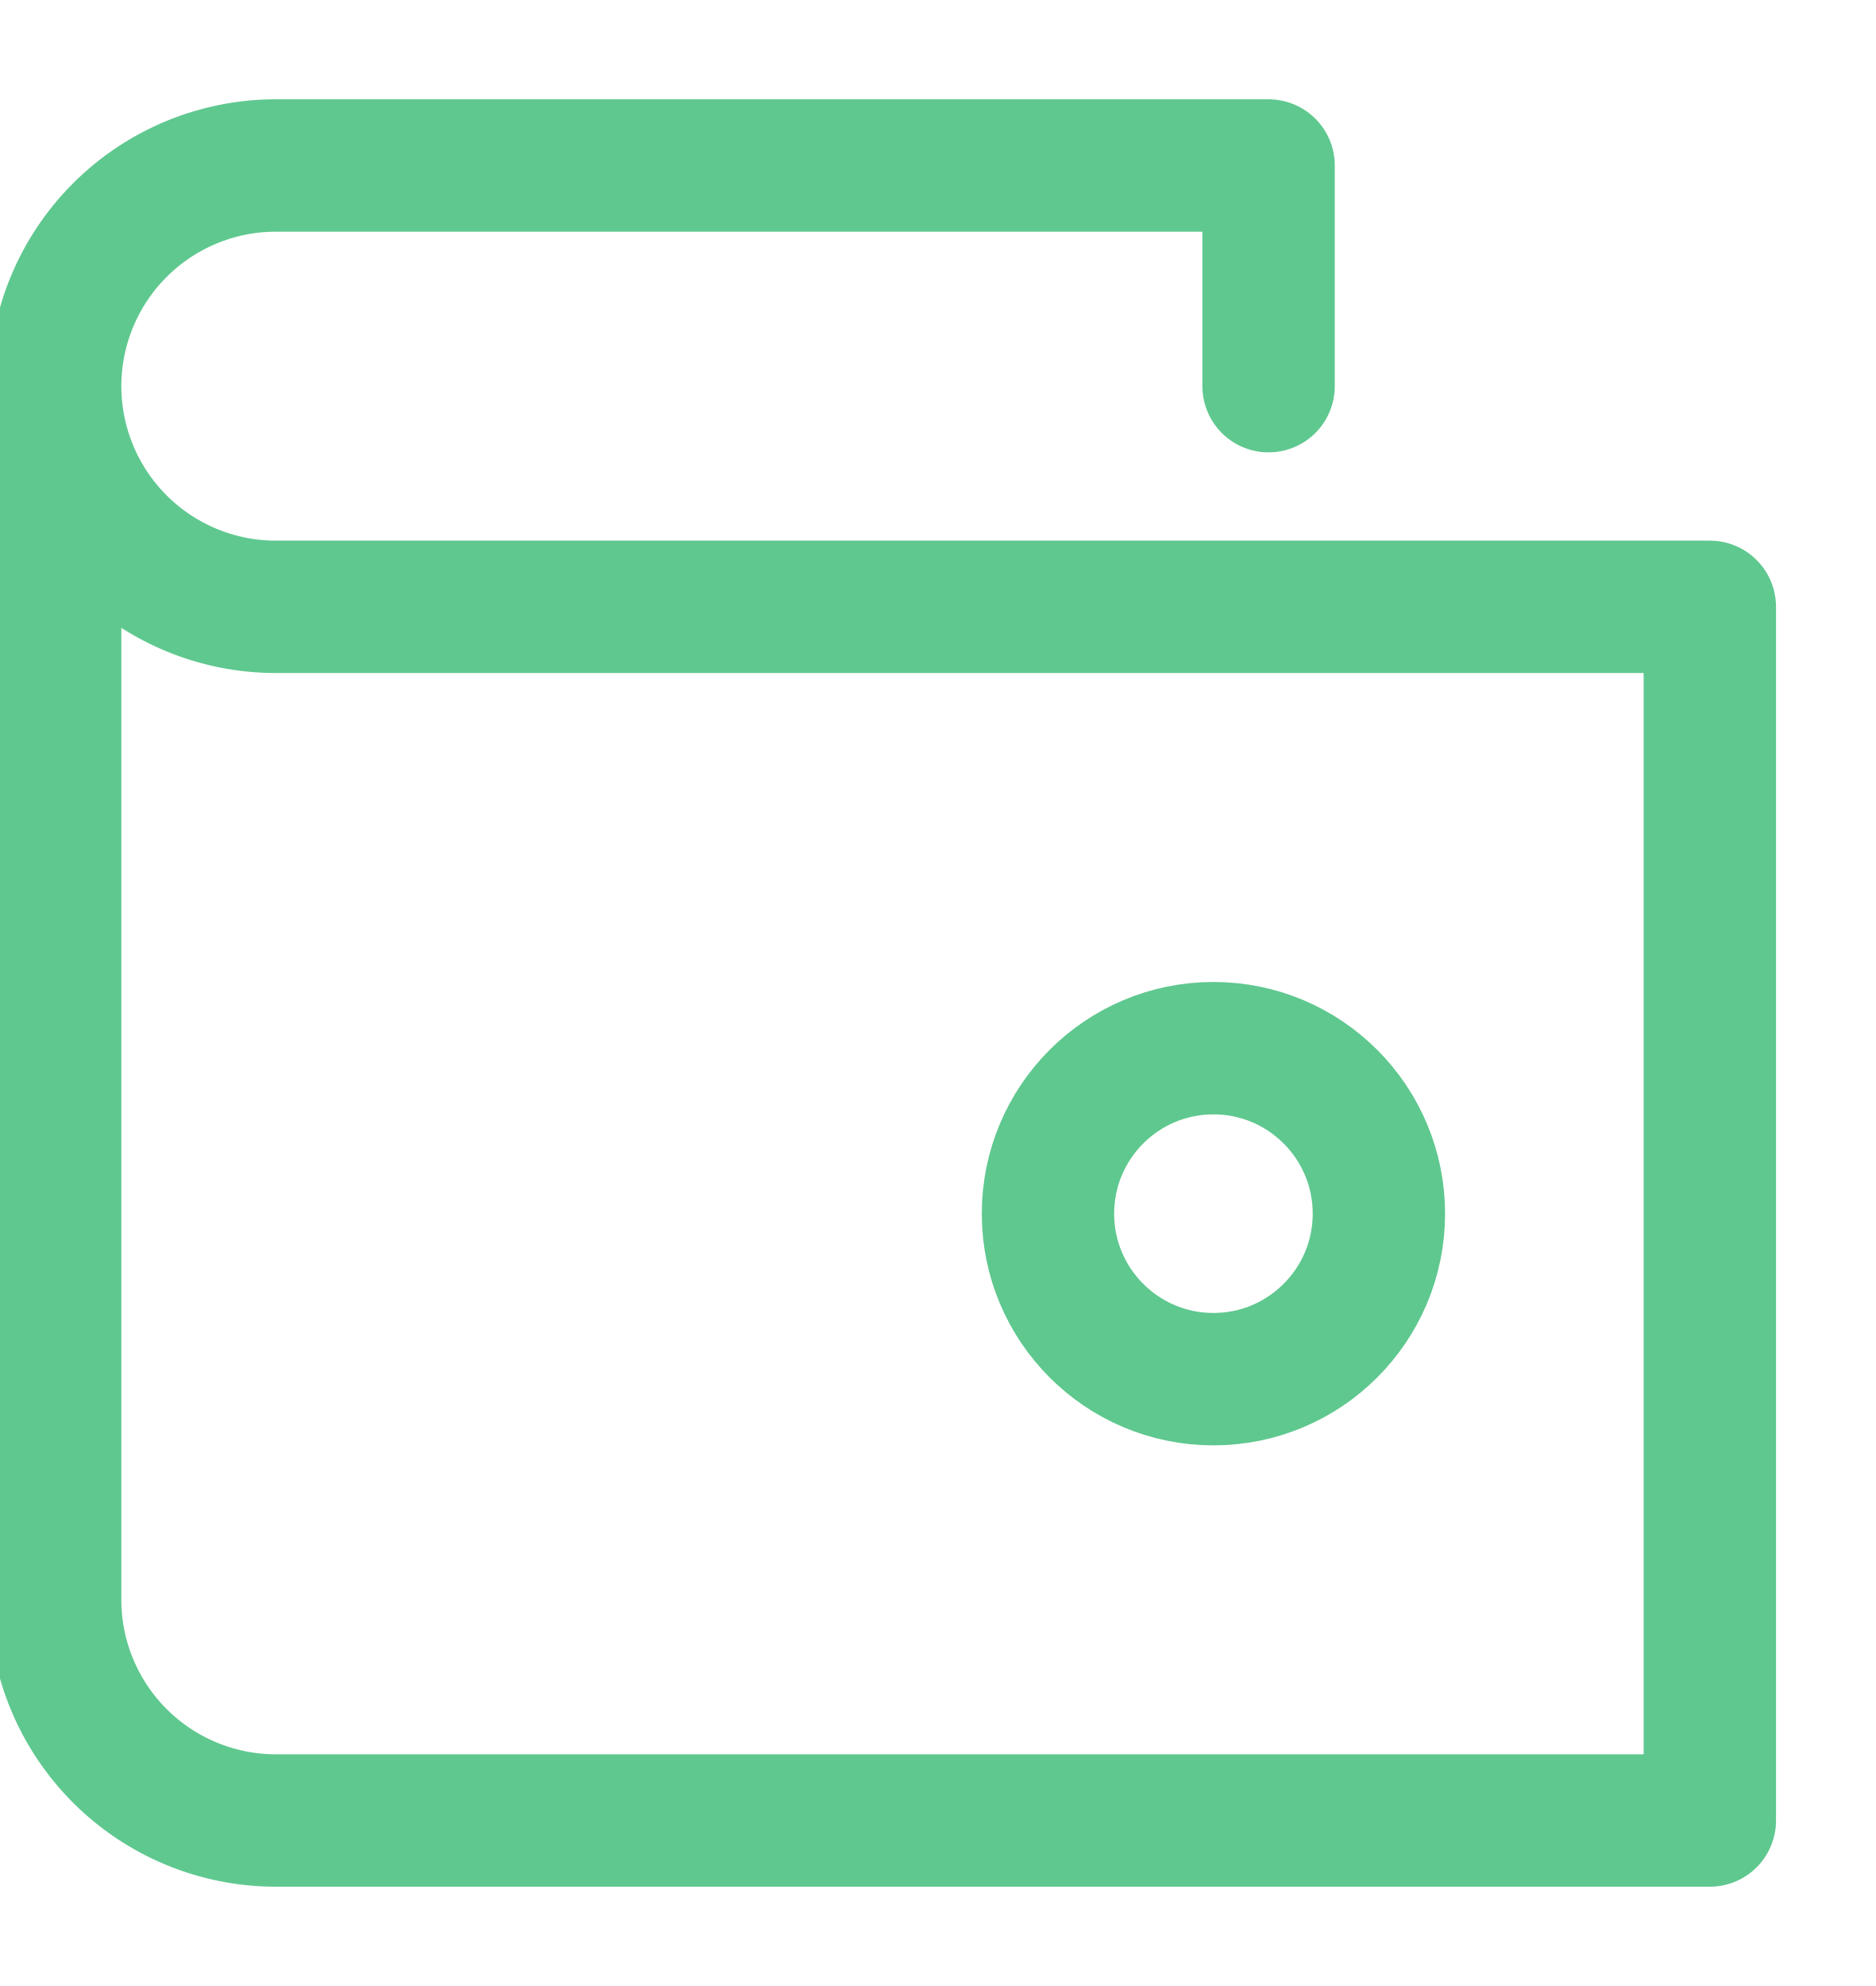
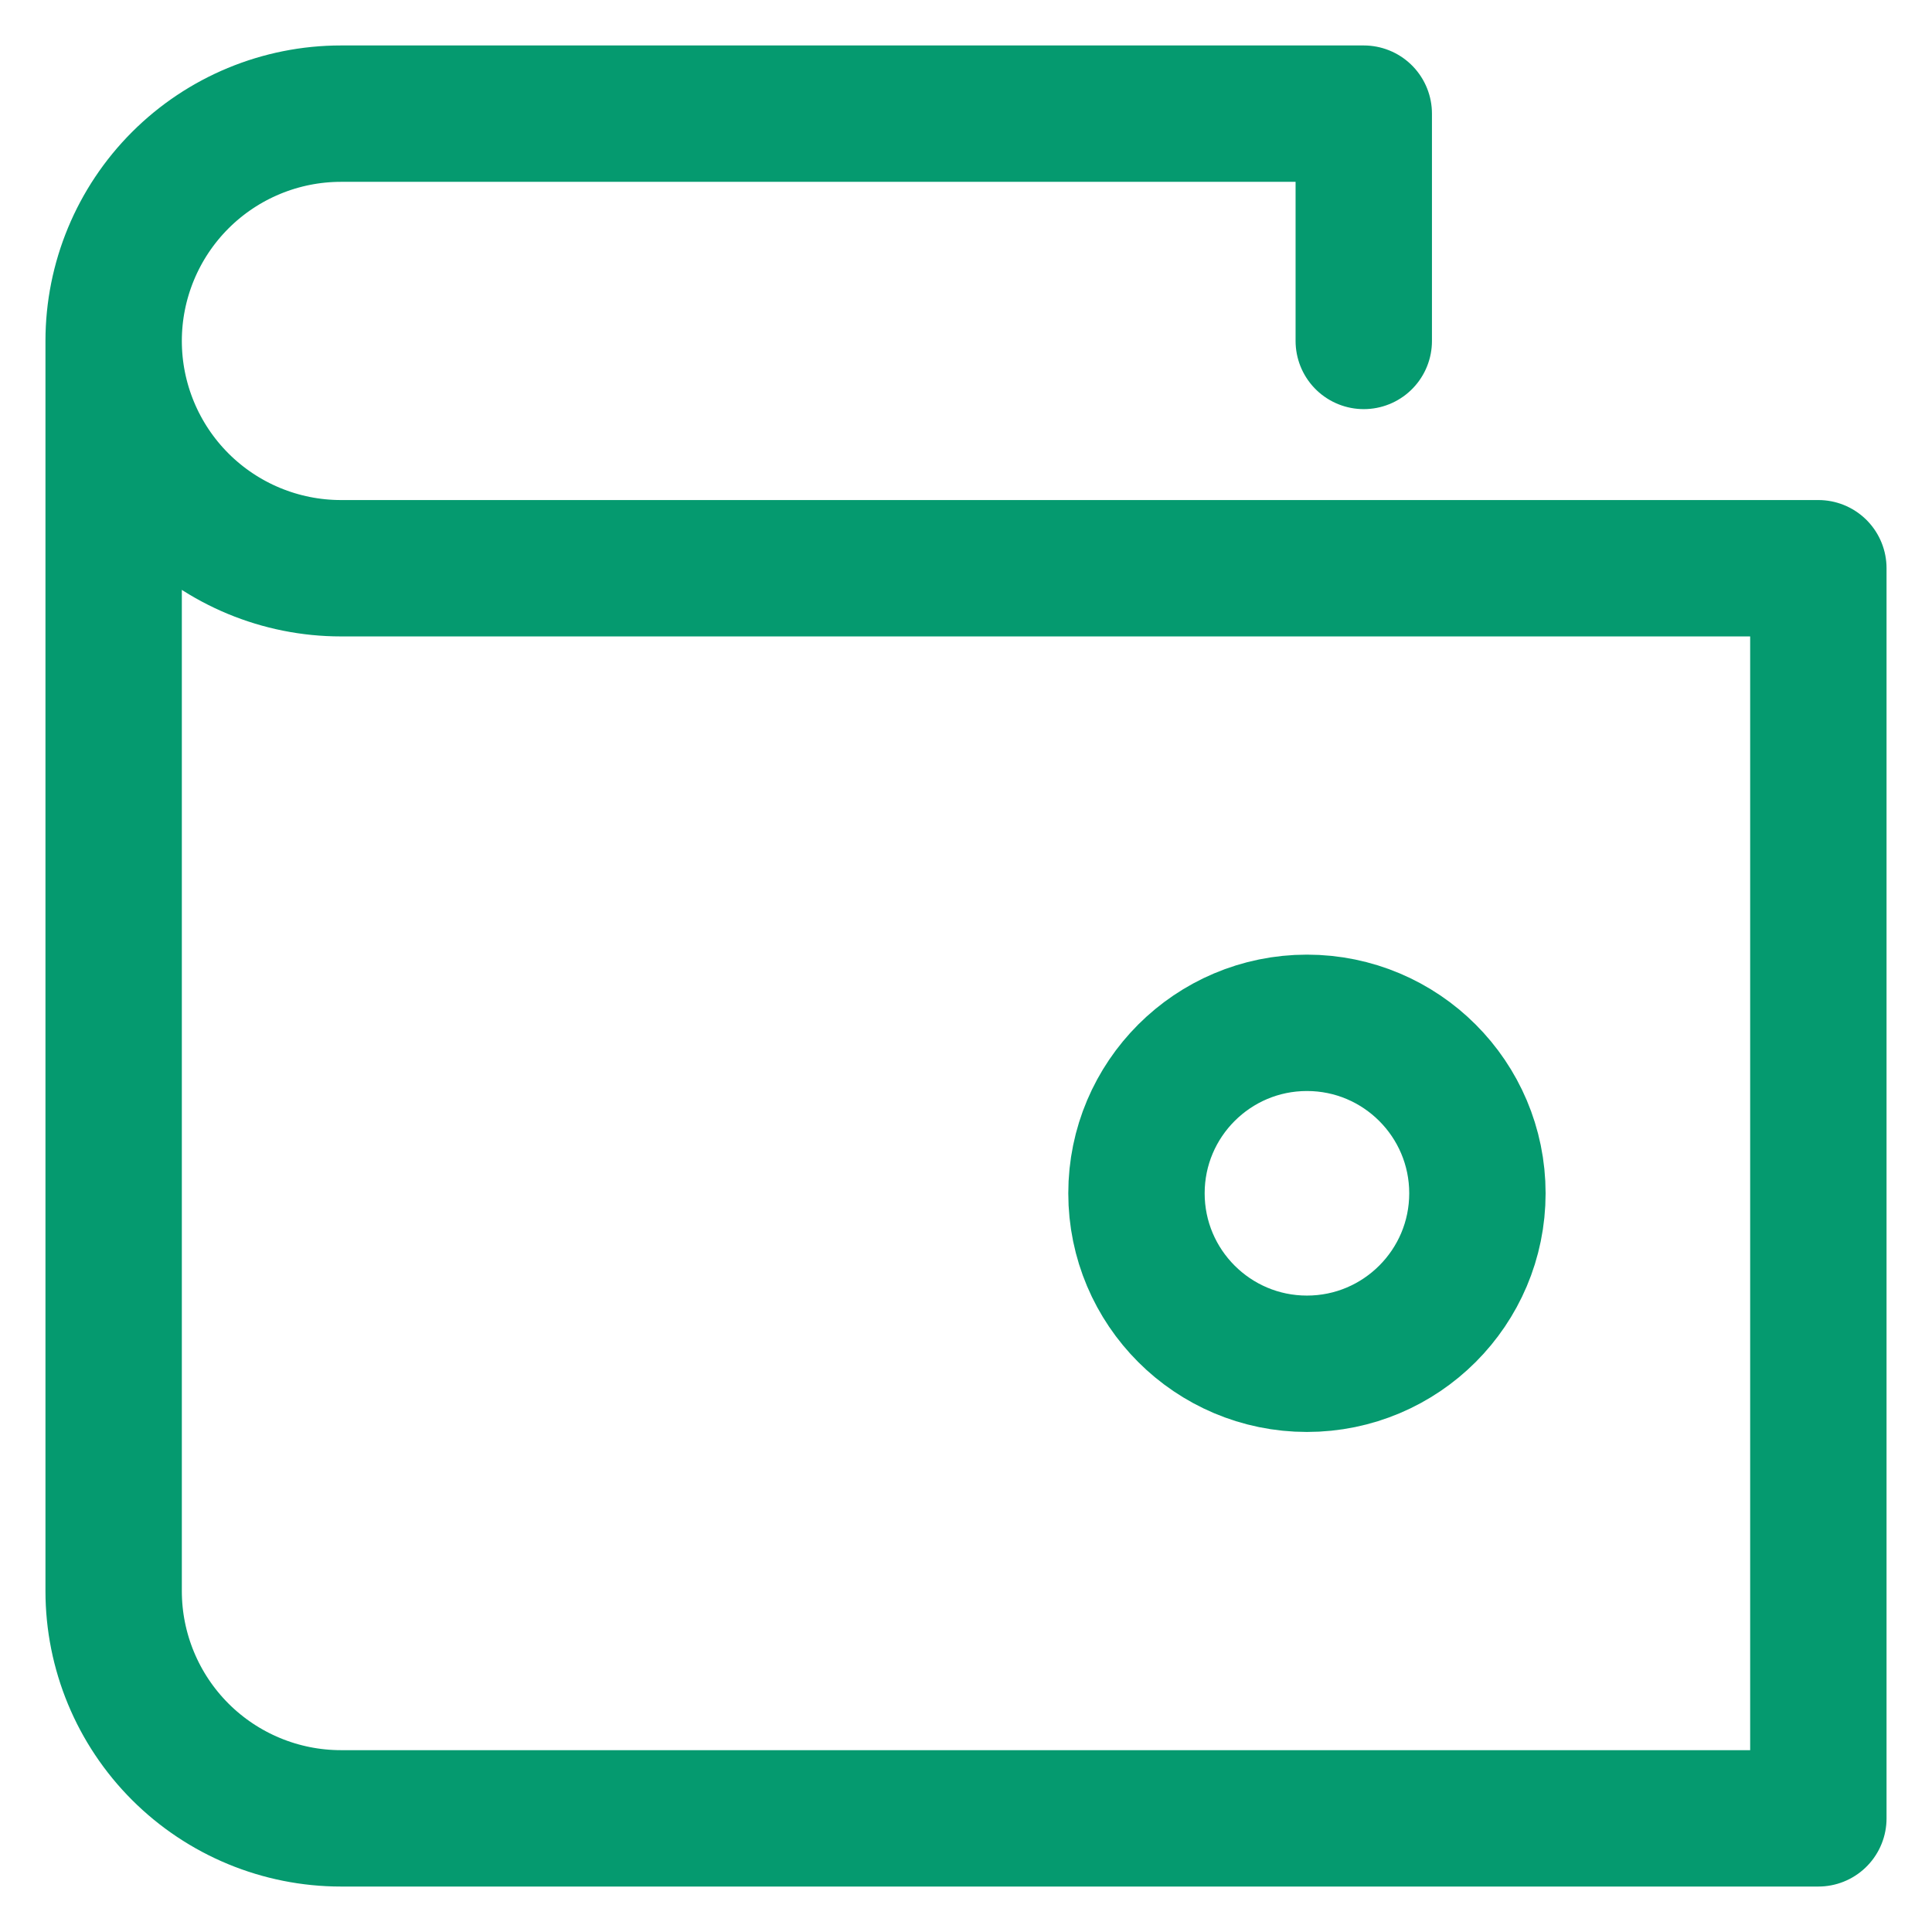
- <svg xmlns="http://www.w3.org/2000/svg" width="17" height="18" viewBox="0 0 17 18" fill="none">
-   <path d="M11 12.5C11.828 12.5 12.5 11.828 12.5 11C12.5 10.172 11.828 9.5 11 9.5C10.172 9.5 9.5 10.172 9.5 11C9.5 11.828 10.172 12.5 11 12.5Z" stroke="#5FC88F" stroke-width="1.2" stroke-linecap="round" stroke-linejoin="round" />
-   <path d="M0.5 3.5V14.5C0.5 15.03 0.711 15.539 1.086 15.914C1.461 16.289 1.97 16.5 2.5 16.5H15.5V5.5H2.5C1.97 5.5 1.461 5.289 1.086 4.914C0.711 4.539 0.5 4.03 0.5 3.5ZM0.5 3.5C0.5 2.97 0.711 2.461 1.086 2.086C1.461 1.711 1.97 1.5 2.5 1.5H11.5V3.5" stroke="#5FC88F" stroke-width="1.2" stroke-linecap="round" stroke-linejoin="round" />
+ <svg xmlns="http://www.w3.org/2000/svg" width="17" height="17" viewBox="0 0 17 17" fill="none">
+   <path d="M11.5 12C12.328 12 13 11.328 13 10.5C13 9.672 12.328 9 11.5 9C10.672 9 10 9.672 10 10.5C10 11.328 10.672 12 11.5 12Z" stroke="#059A6F" stroke-width="1.2" stroke-linecap="round" stroke-linejoin="round" />
+   <path d="M1 3V14C1 14.53 1.211 15.039 1.586 15.414C1.961 15.789 2.47 16 3 16H16V5H3C2.47 5 1.961 4.789 1.586 4.414C1.211 4.039 1 3.53 1 3ZM1 3C1 2.47 1.211 1.961 1.586 1.586C1.961 1.211 2.47 1 3 1H12V3" stroke="#059A6F" stroke-width="1.2" stroke-linecap="round" stroke-linejoin="round" />
</svg>
